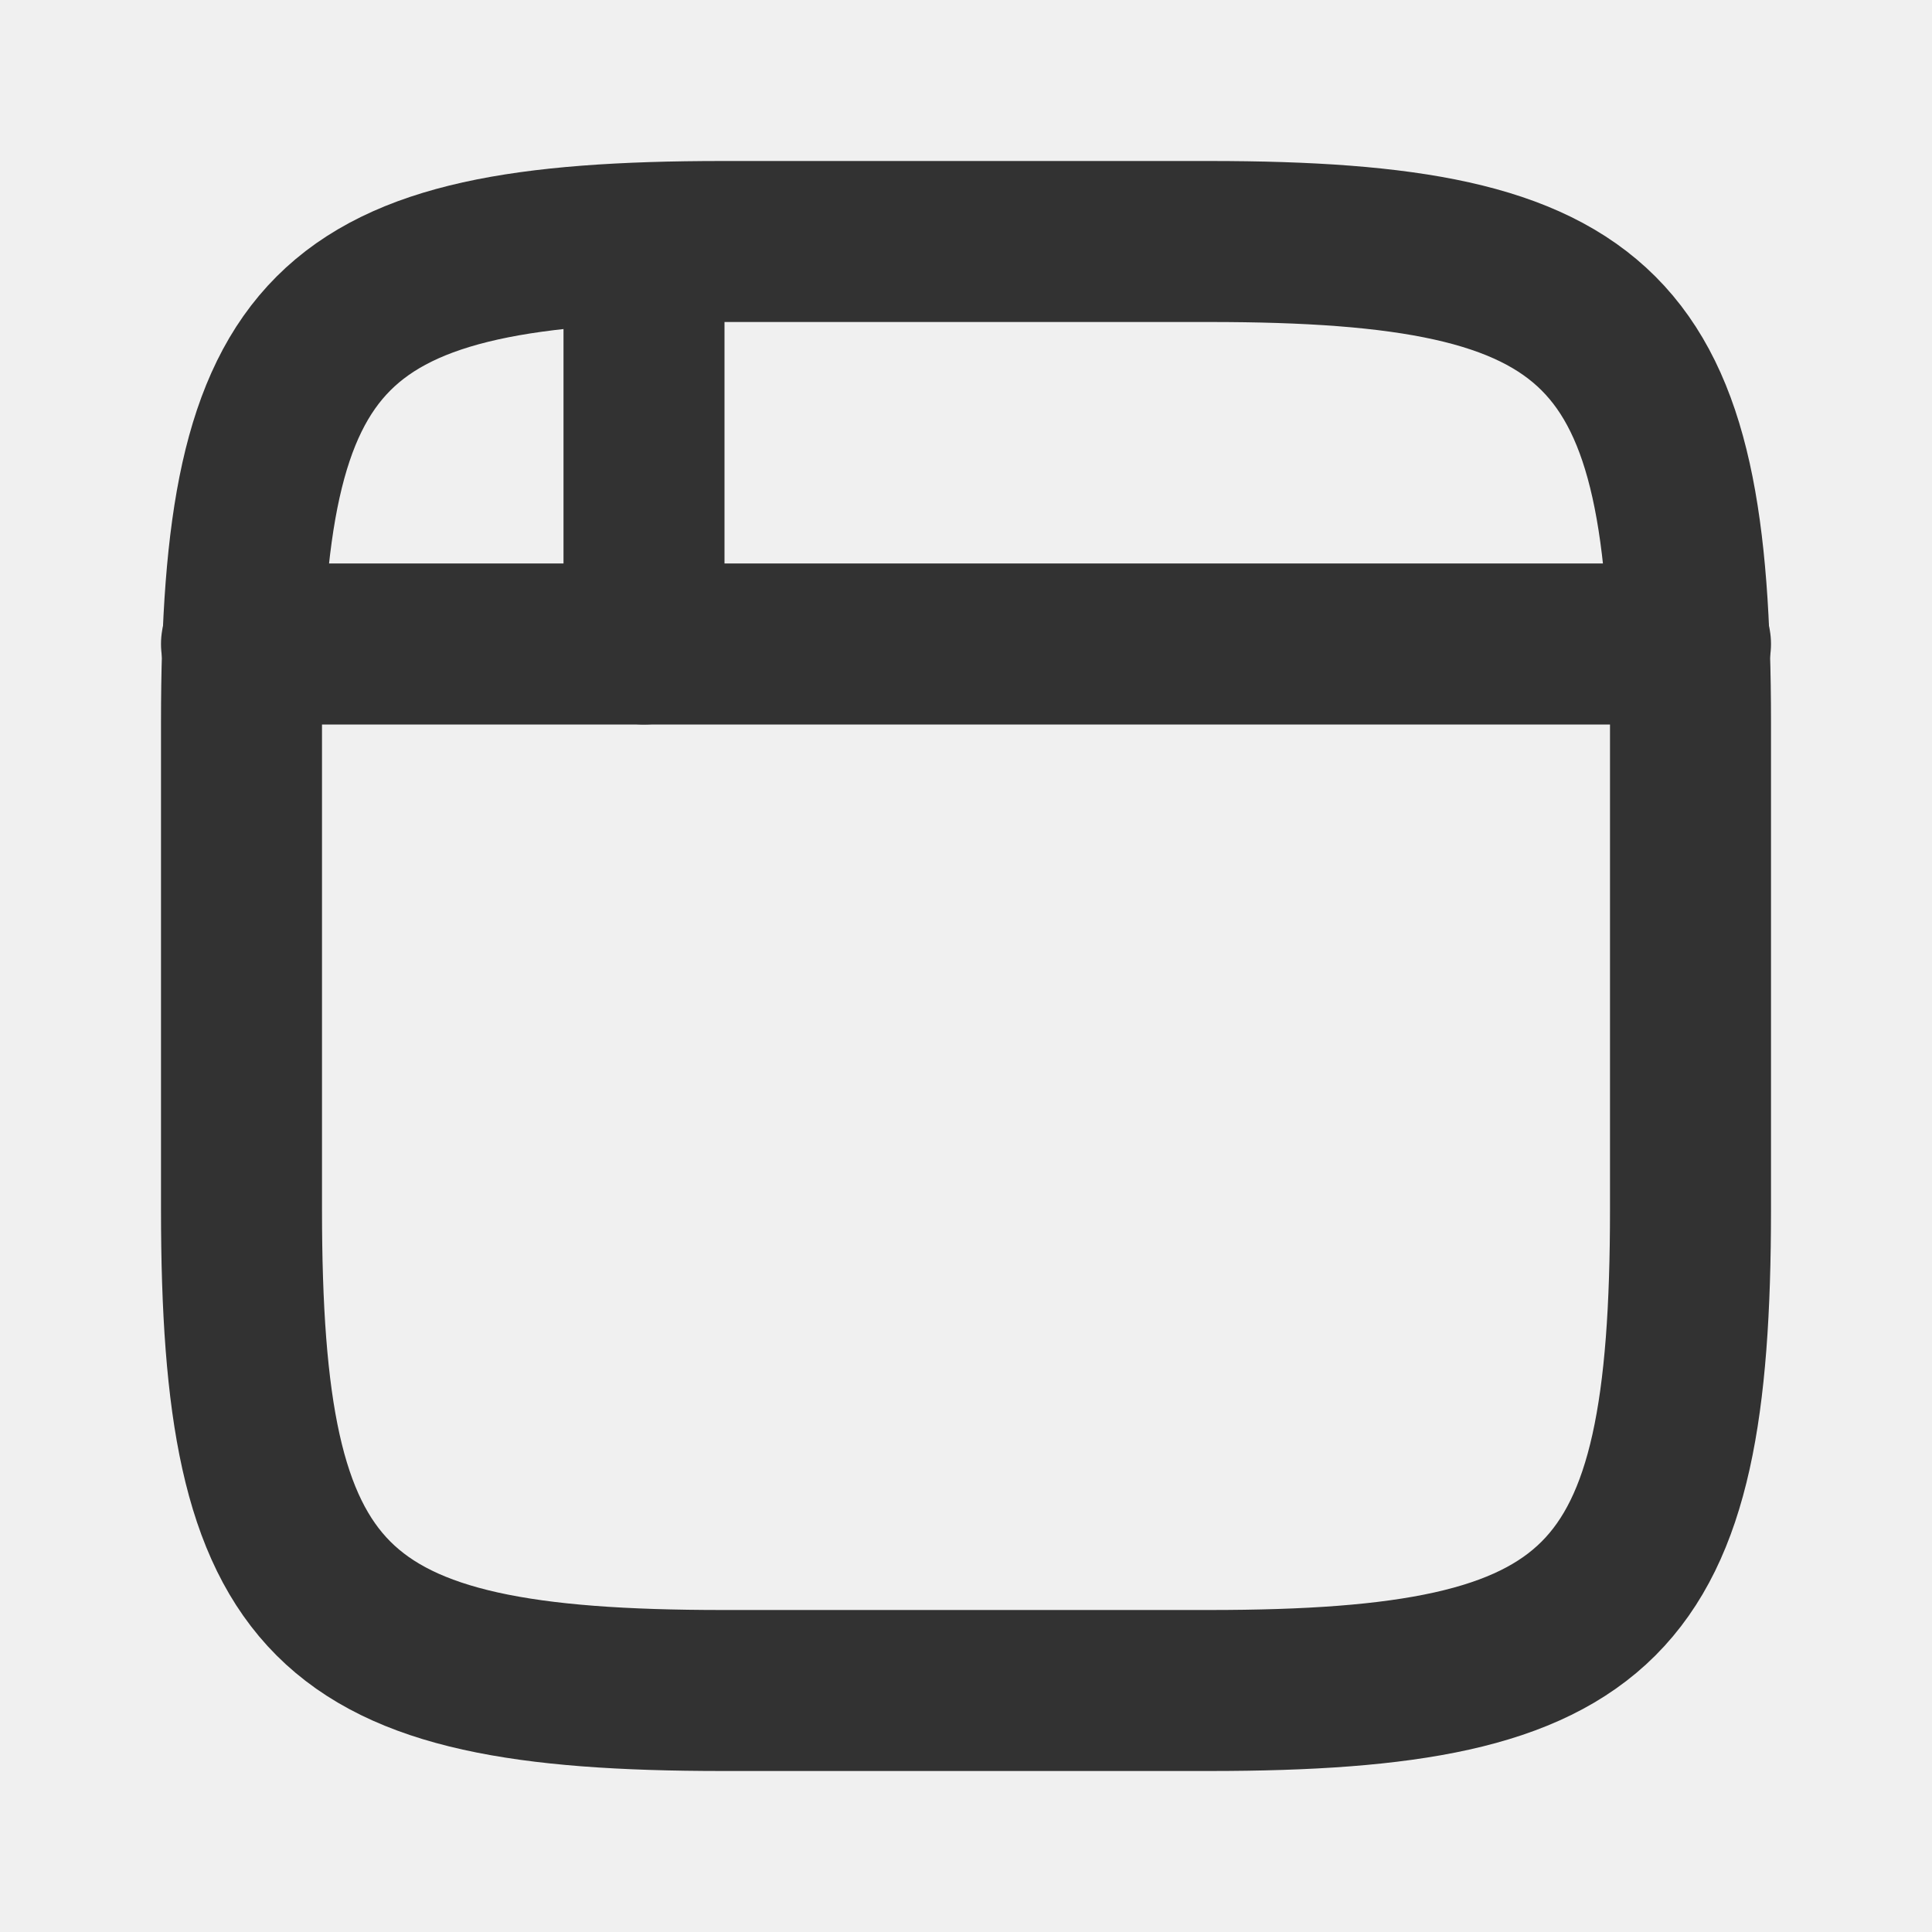
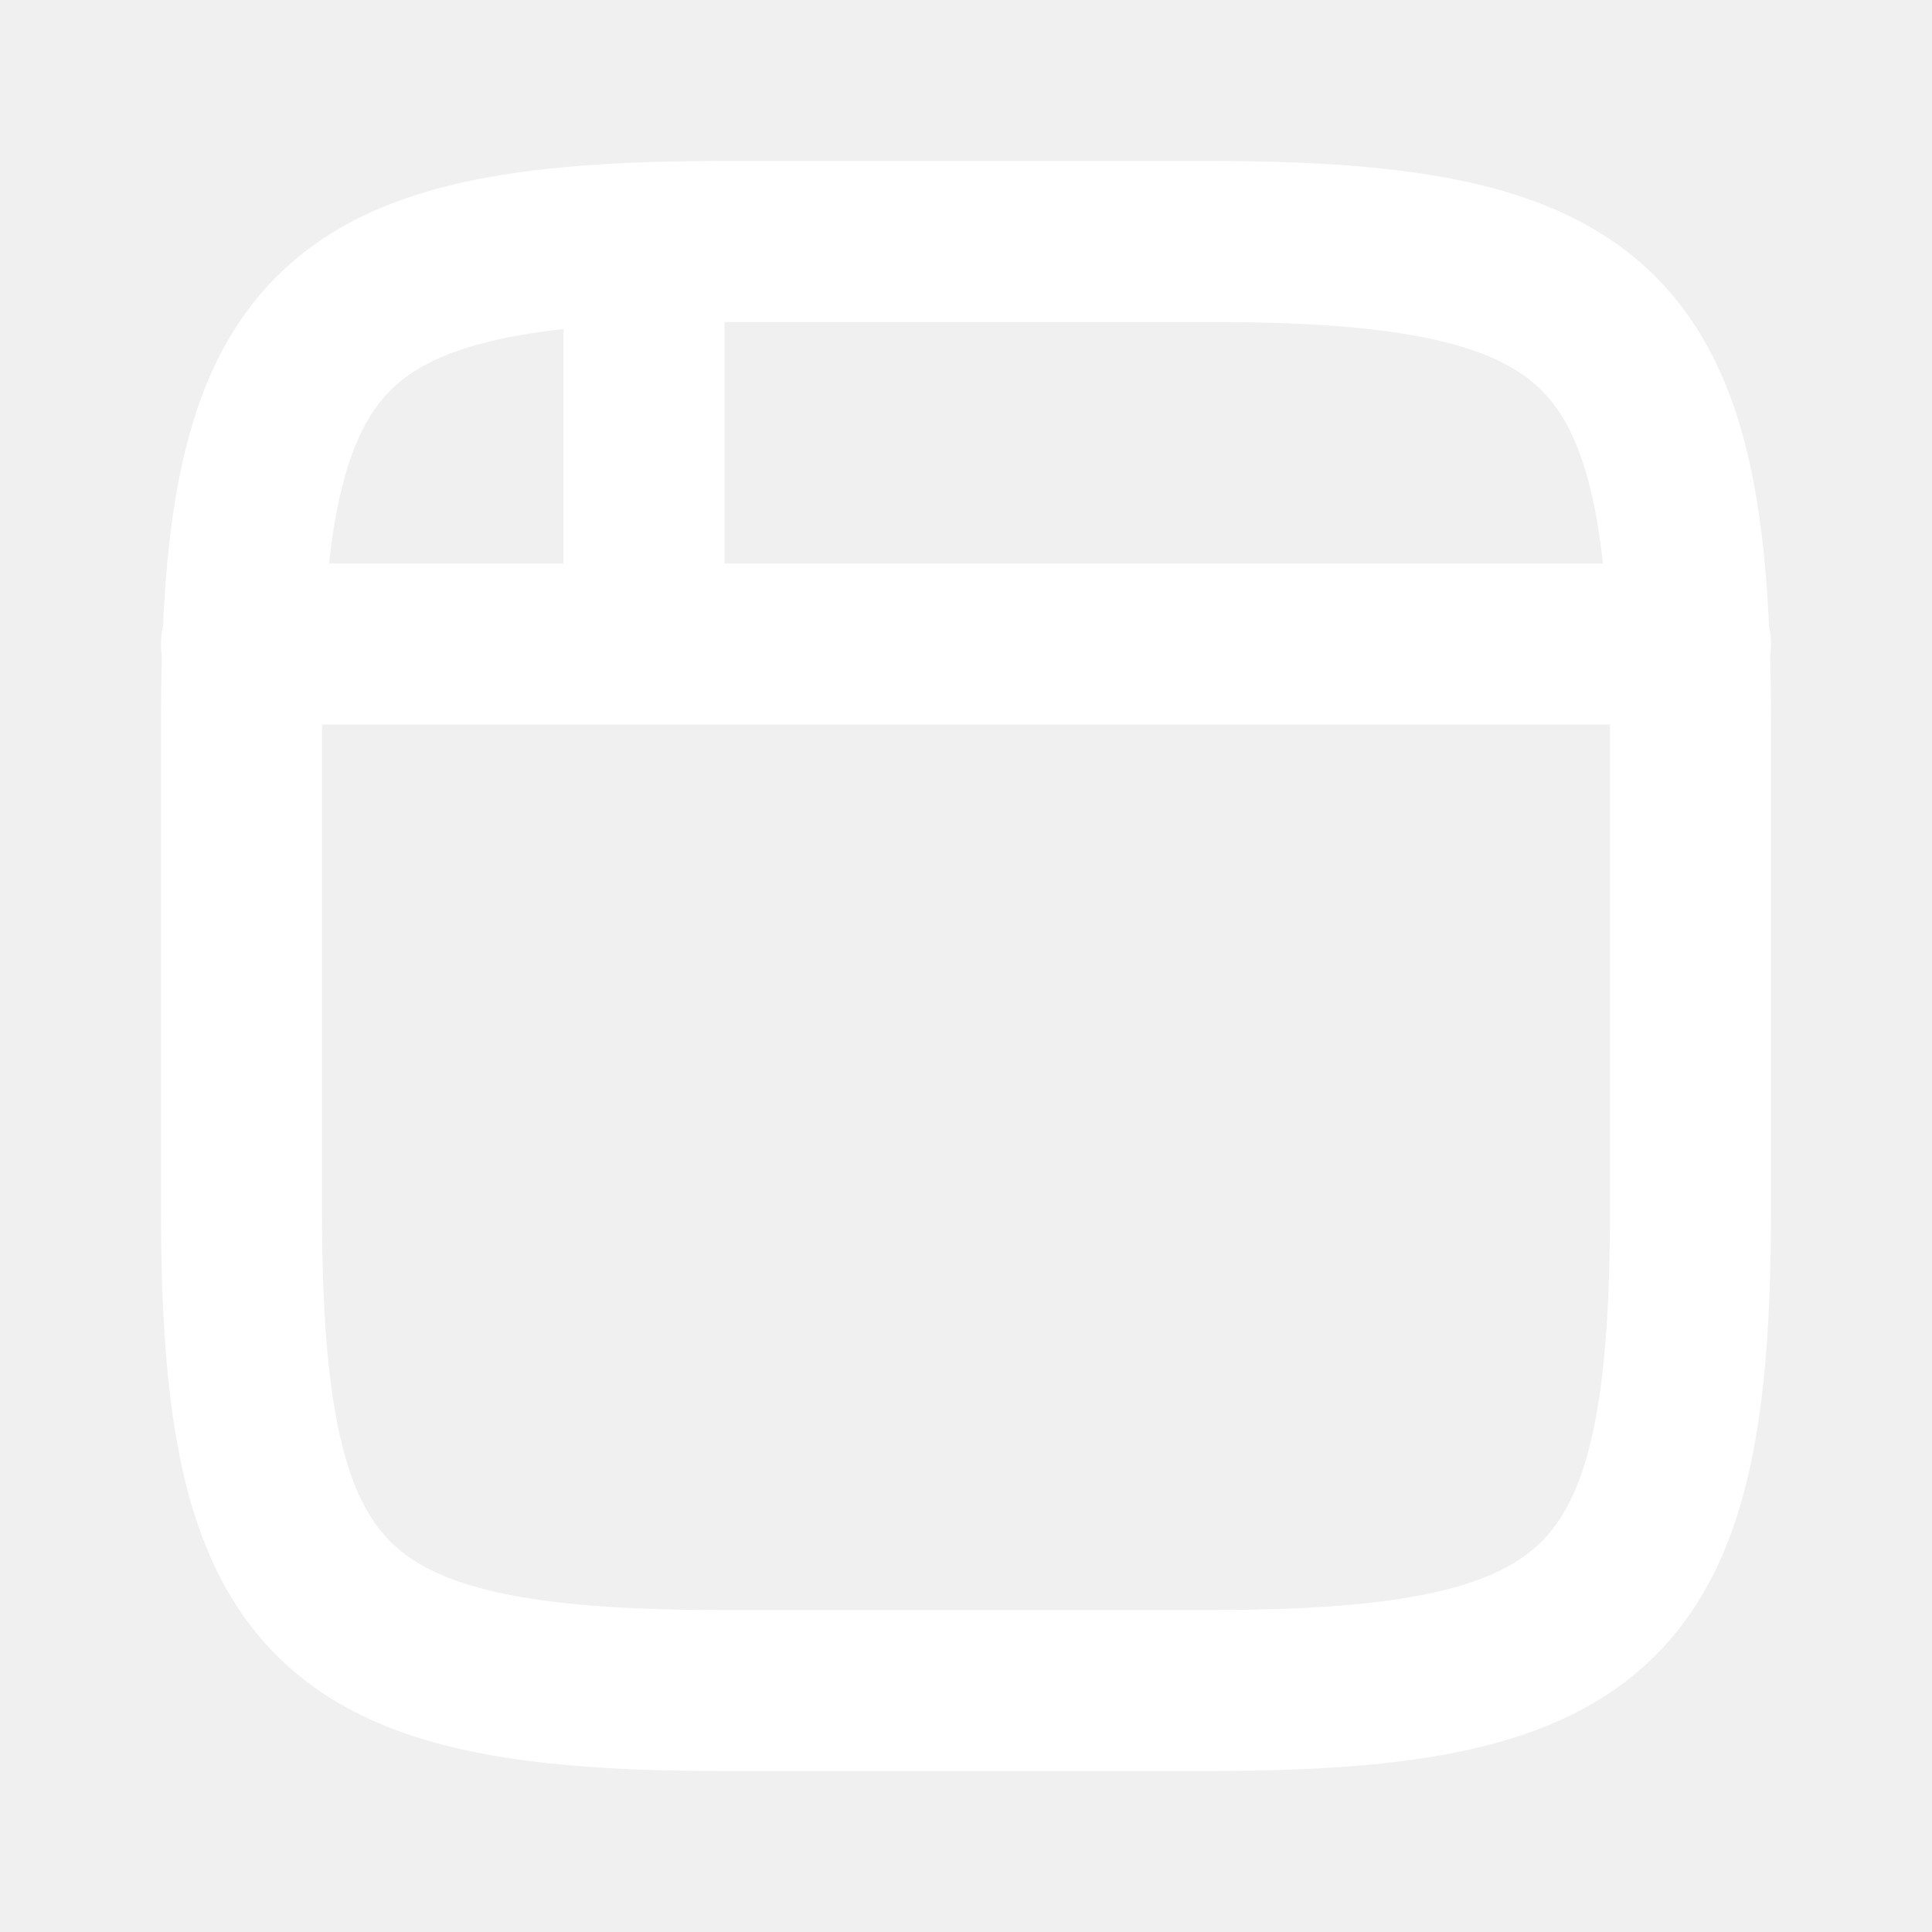
- <svg xmlns="http://www.w3.org/2000/svg" width="24" height="24" viewBox="0 0 24 24" fill="none">
-   <path d="M3 8.976C3 4.055 4.055 3 8.976 3H15.024C19.945 3 21 4.055 21 8.976V15.024C21 19.945 19.945 21 15.024 21H8.976C4.055 21 3 19.945 3 15.024V8.976Z" stroke="#323232" stroke-width="2" />
-   <path d="M21 8L3 8" stroke="#323232" stroke-width="2" stroke-linecap="round" stroke-linejoin="round" />
-   <path d="M8 8L8 4" stroke="#323232" stroke-width="2" stroke-linecap="round" stroke-linejoin="round" />
+ <svg xmlns="http://www.w3.org/2000/svg" fill="none" viewBox="0 0 24 24" width="288" height="288">
+   <path stroke="#ffffff" stroke-width="2" d="M3 8.976C3 4.055 4.055 3 8.976 3H15.024C19.945 3 21 4.055 21 8.976V15.024C21 19.945 19.945 21 15.024 21H8.976C4.055 21 3 19.945 3 15.024V8.976Z" class="colorStroke323232 svgStroke" />
+   <path stroke="#ffffff" stroke-linecap="round" stroke-linejoin="round" stroke-width="2" d="M21 8L3 8M8 8L8 4" class="colorStroke323232 svgStroke" />
</svg>
